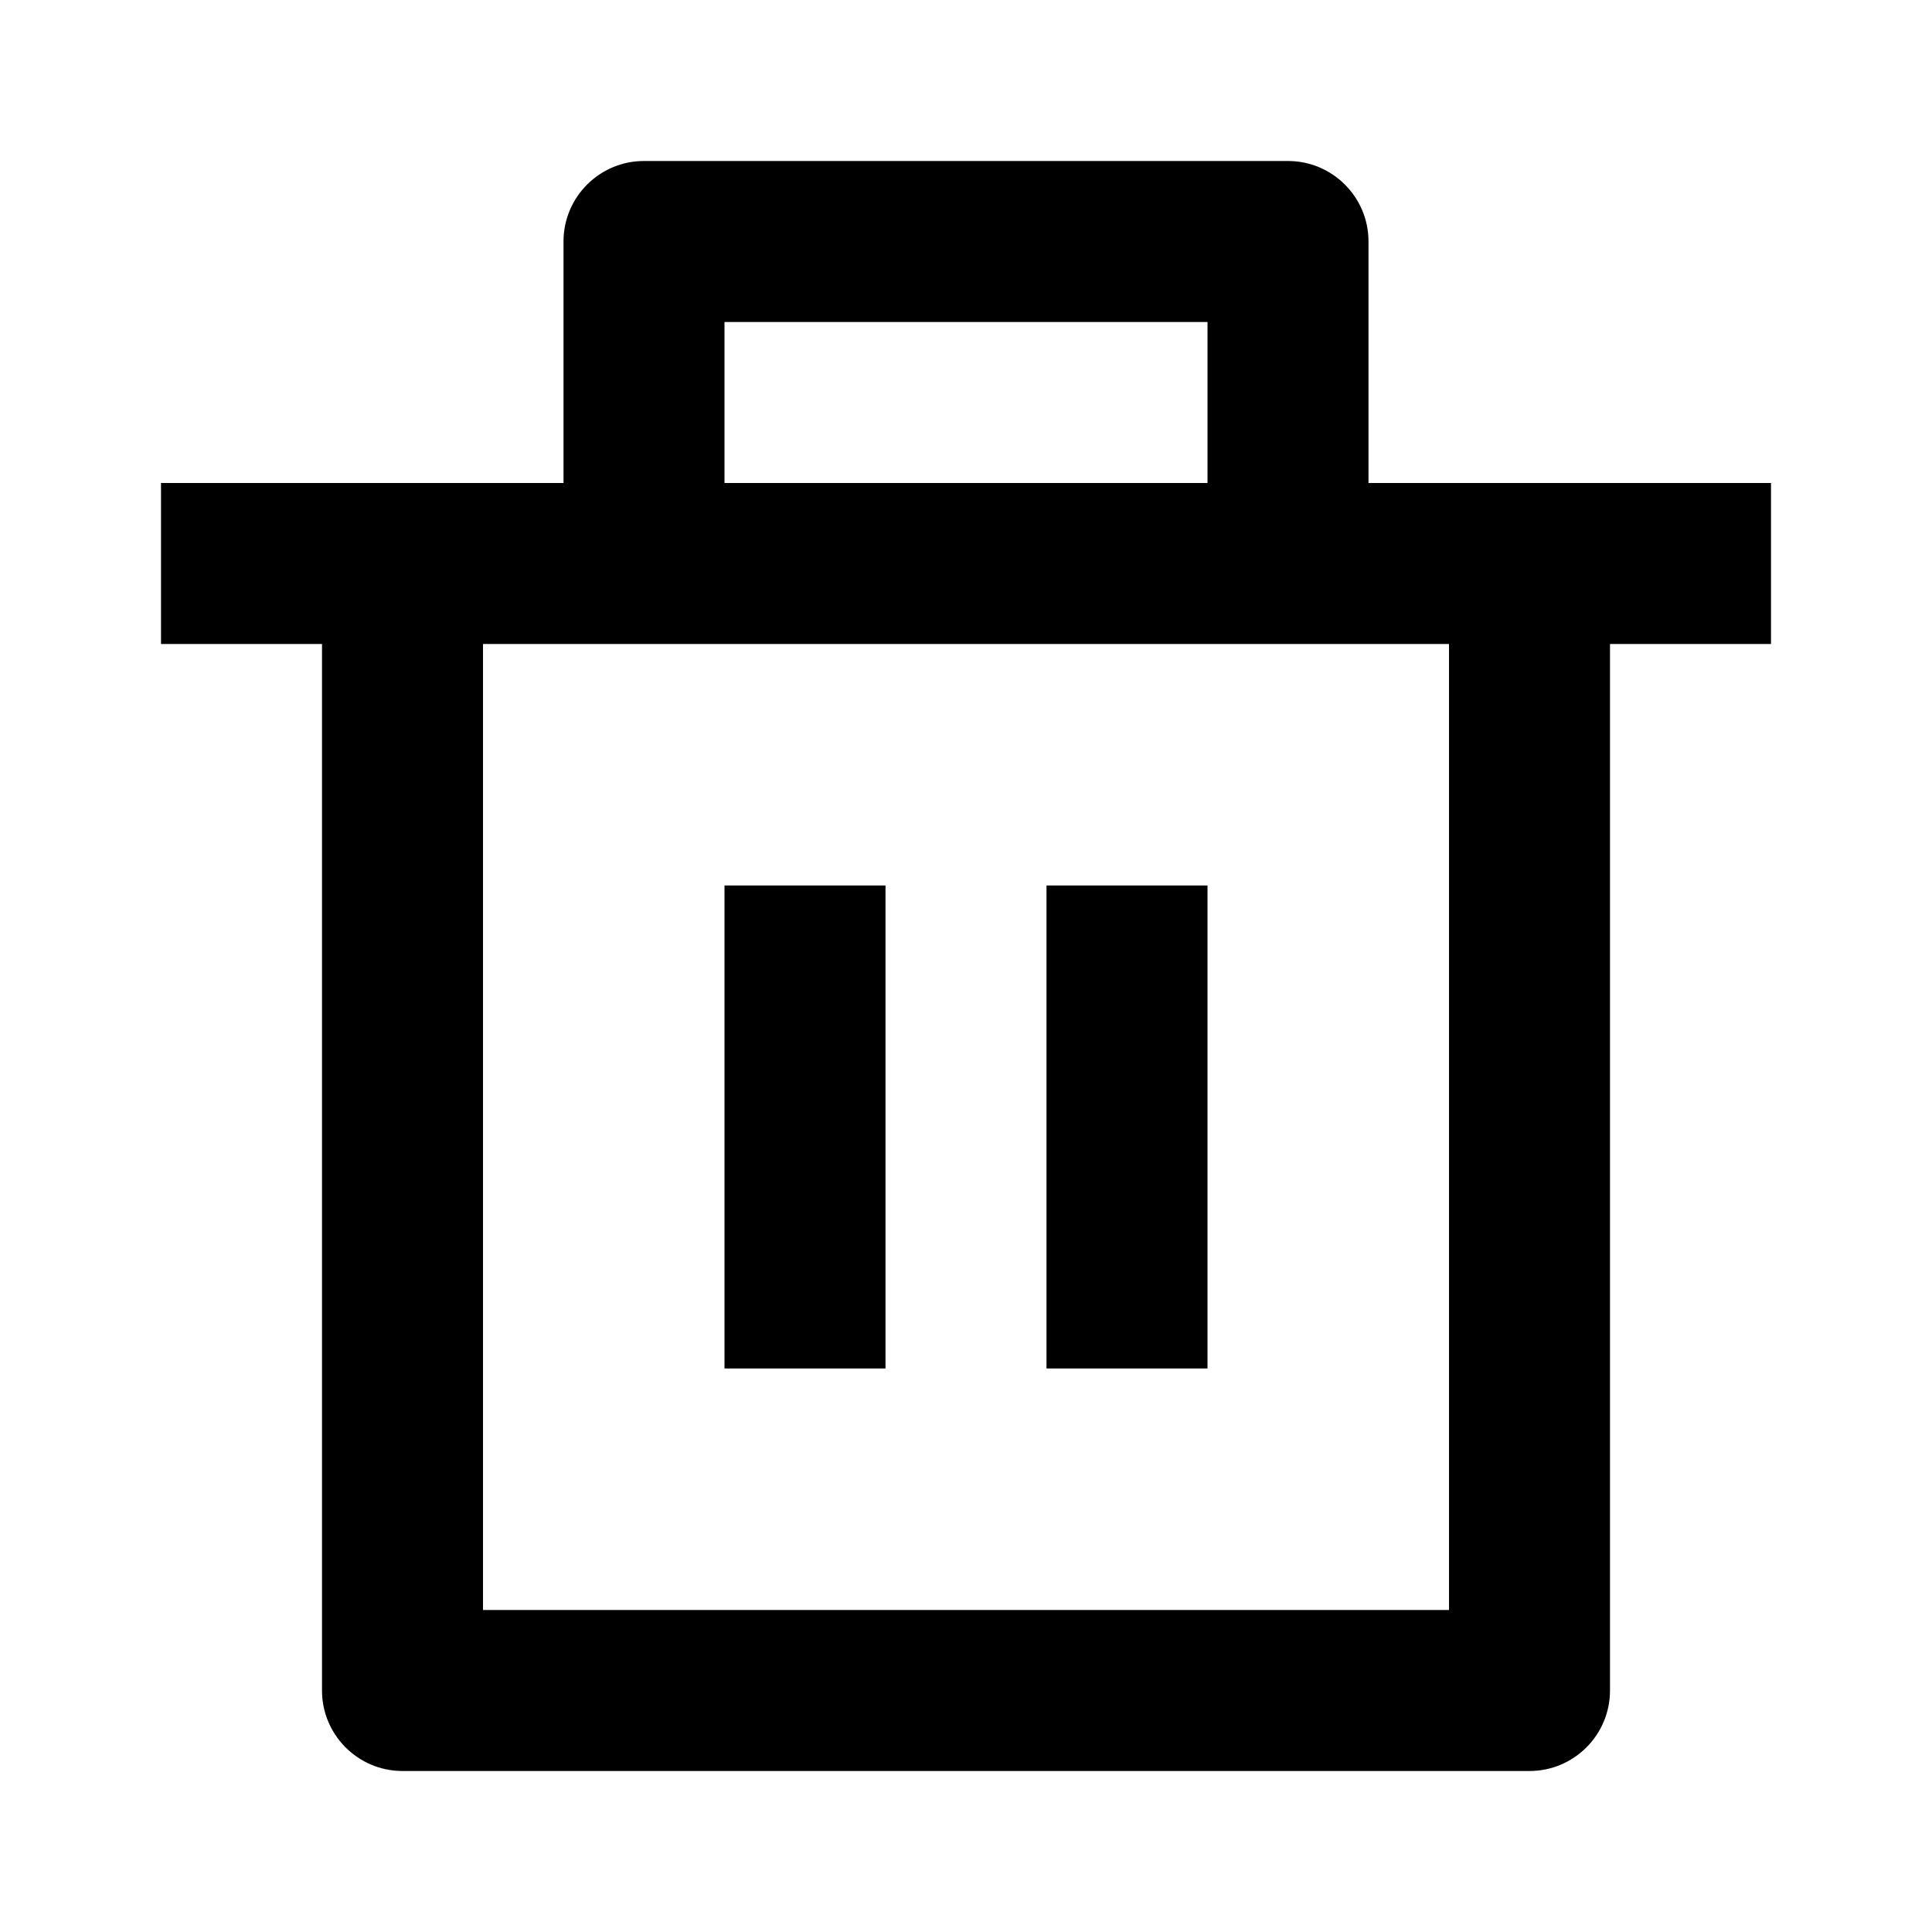
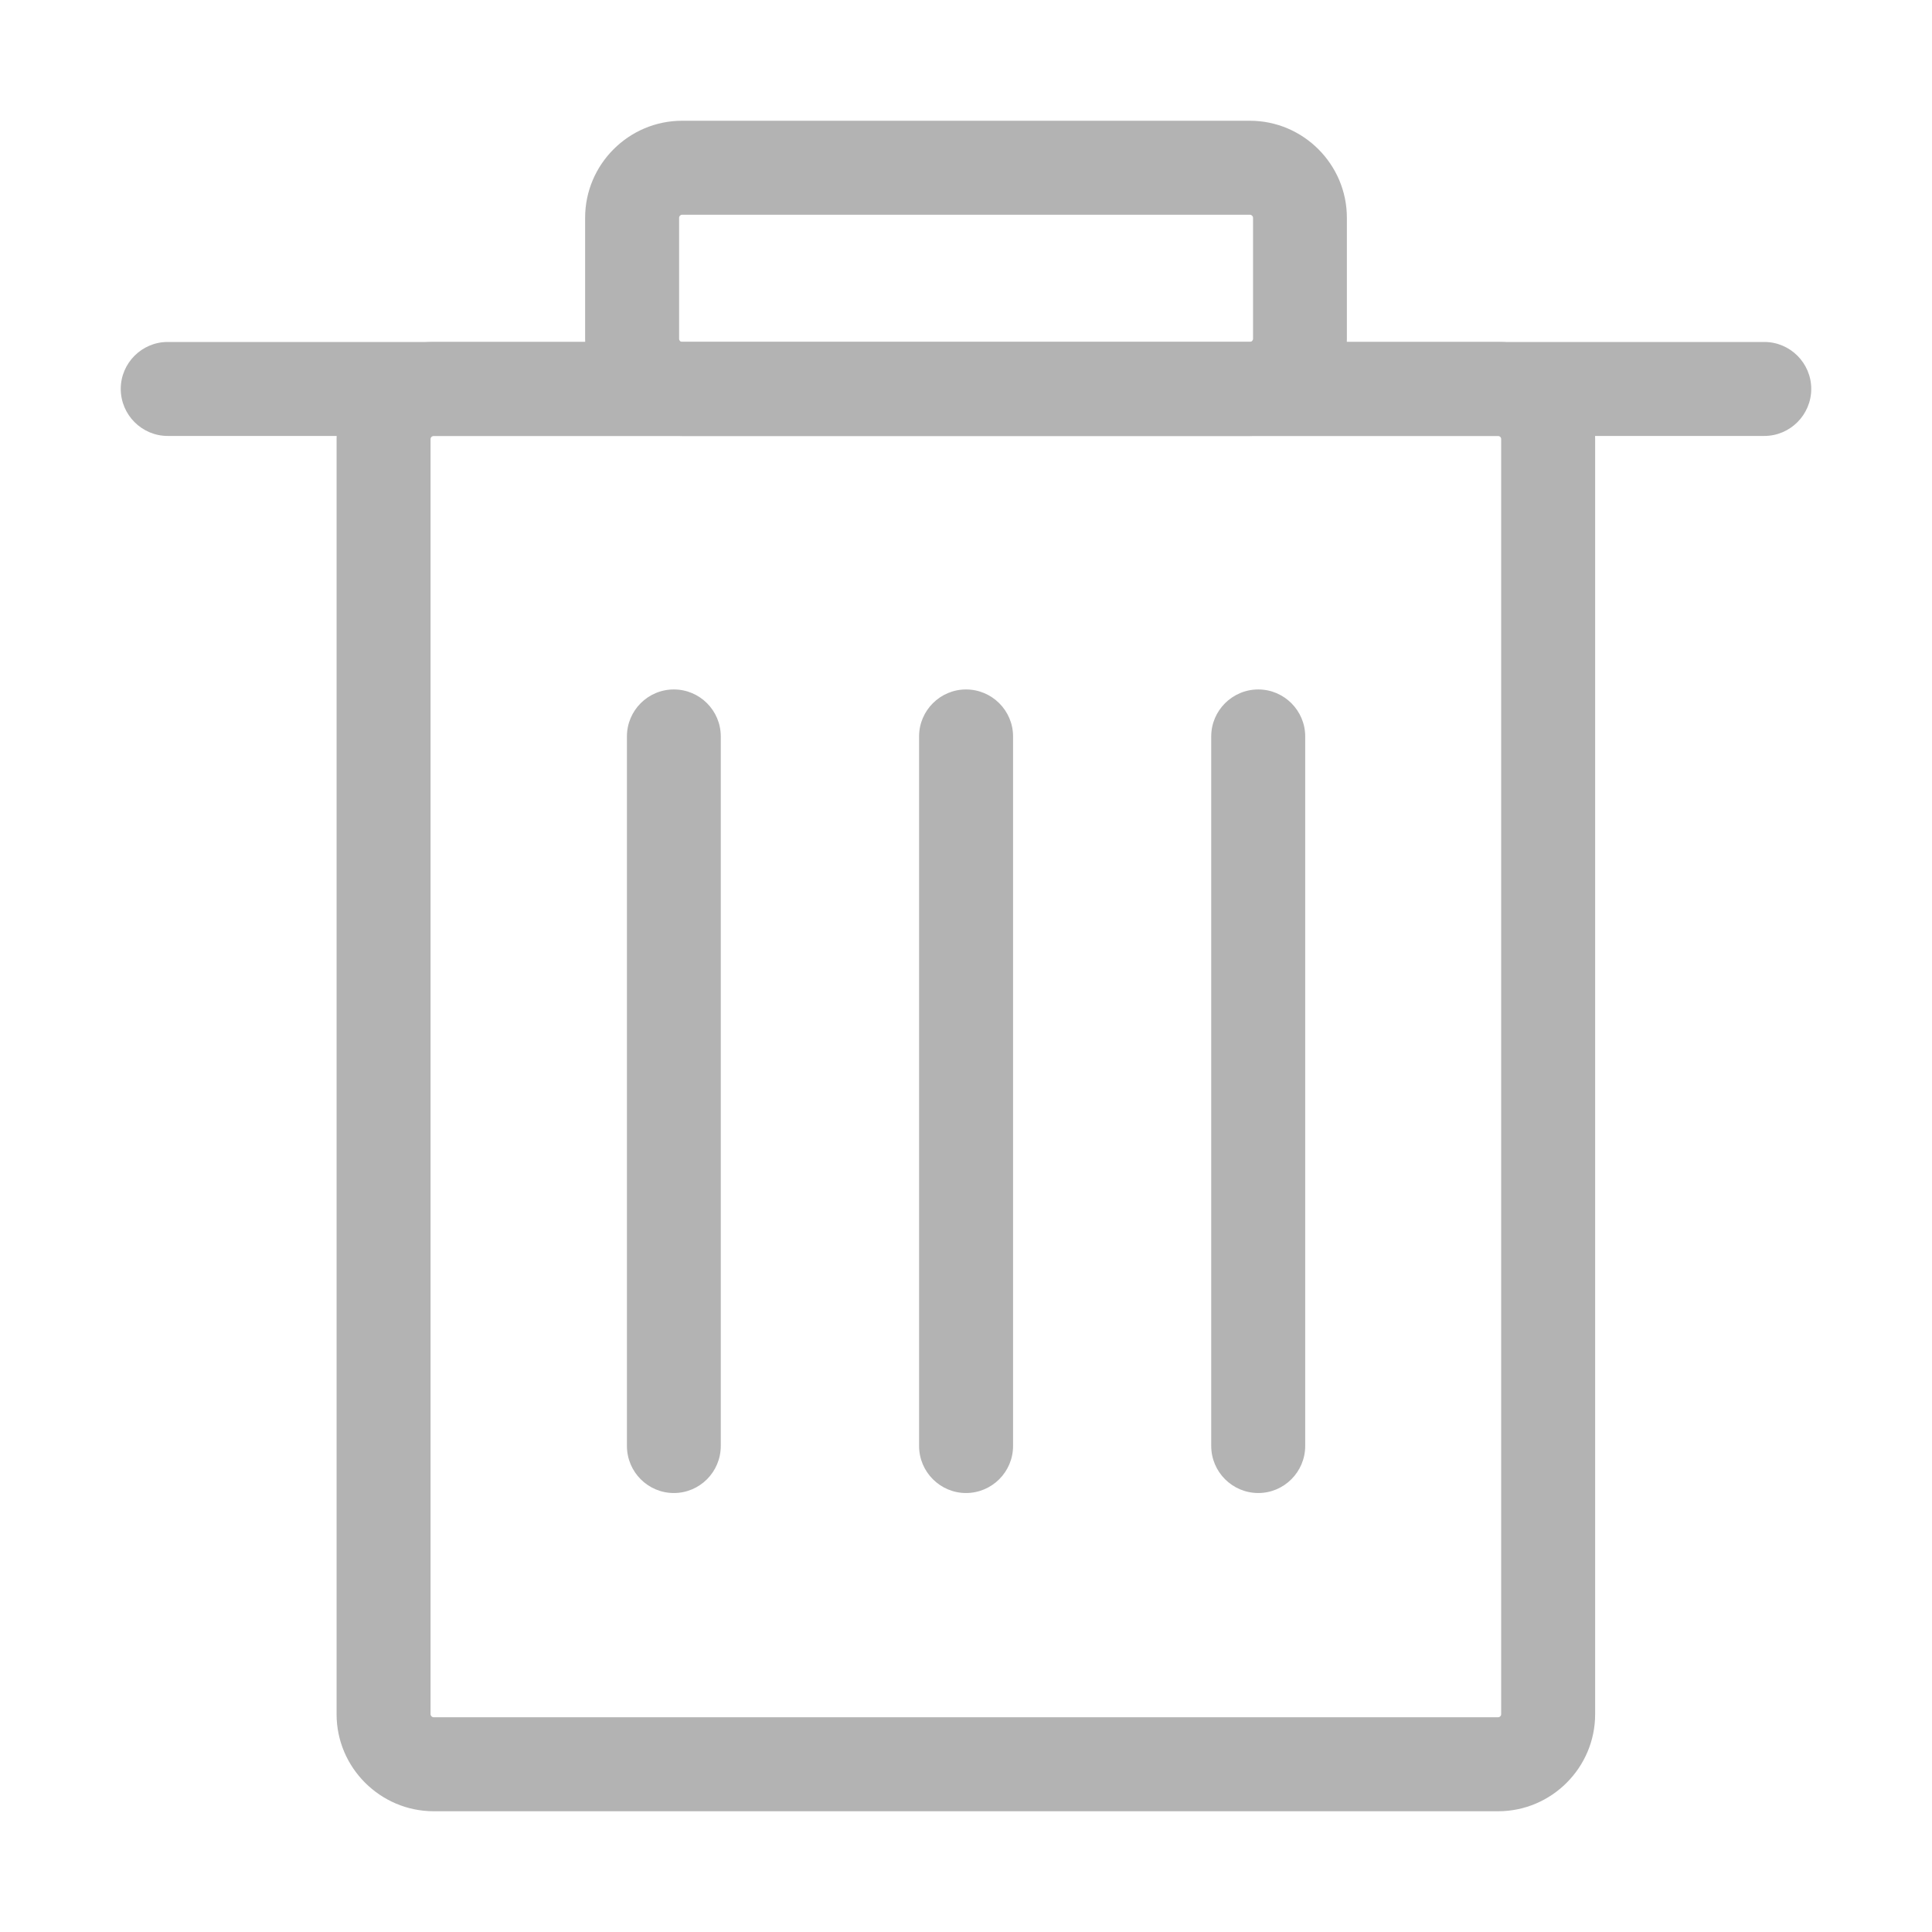
- <svg xmlns="http://www.w3.org/2000/svg" viewBox="0 0 24 24" fill="currentColor">
-   <path d="M17 6H22V8H20V21C20 21.552 19.552 22 19 22H5C4.448 22 4 21.552 4 21V8H2V6H7V3C7 2.448 7.448 2 8 2H16C16.552 2 17 2.448 17 3V6ZM18 8H6V20H18V8ZM9 11H11V17H9V11ZM13 11H15V17H13V11ZM9 4V6H15V4H9Z" />
+ <svg xmlns="http://www.w3.org/2000/svg" width="14" height="14" viewBox="0 0 14 14" fill="none">
+   <g opacity="0.3">
+     <path d="M12.785 3.159L1.215 3.159C1.028 3.159 0.875 3.006 0.875 2.818C0.875 2.631 1.028 2.478 1.215 2.478L12.785 2.478C12.972 2.478 13.125 2.631 13.125 2.818C13.125 3.006 12.972 3.159 12.785 3.159Z" fill="#000000" />
+     <path d="M10.856 13.125L3.143 13.125C2.756 13.125 2.439 12.809 2.439 12.422L2.439 3.181C2.439 2.794 2.756 2.478 3.143 2.478L10.856 2.478C11.243 2.478 11.559 2.794 11.559 3.181L11.559 12.422C11.559 12.809 11.243 13.125 10.856 13.125ZM3.143 3.159C3.131 3.159 3.12 3.169 3.12 3.181L3.12 12.422C3.12 12.434 3.131 12.444 3.143 12.444L10.856 12.444C10.868 12.444 10.878 12.434 10.878 12.422L10.878 3.181C10.878 3.169 10.868 3.159 10.856 3.159L3.143 3.159Z" fill="#000000" />
+     <path d="M9.057 3.159L4.943 3.159C4.556 3.159 4.24 2.843 4.24 2.455L4.24 1.578C4.24 1.191 4.556 0.875 4.943 0.875L9.057 0.875C9.444 0.875 9.76 1.191 9.76 1.578L9.76 2.455C9.76 2.843 9.444 3.159 9.057 3.159ZM4.943 1.556C4.931 1.556 4.921 1.566 4.921 1.578L4.921 2.455C4.921 2.467 4.931 2.478 4.943 2.478L9.057 2.478C9.069 2.478 9.08 2.467 9.08 2.455L9.08 1.578C9.08 1.566 9.069 1.556 9.057 1.556L4.943 1.556ZM4.883 10.819C4.695 10.819 4.543 10.666 4.543 10.478L4.543 5.336C4.543 5.149 4.695 4.996 4.883 4.996C5.071 4.996 5.223 5.149 5.223 5.336L5.223 10.478C5.223 10.666 5.071 10.819 4.883 10.819ZM7 10.819C6.813 10.819 6.66 10.666 6.66 10.478L6.66 5.336C6.66 5.149 6.813 4.996 7 4.996C7.188 4.996 7.341 5.149 7.341 5.336L7.341 10.478C7.341 10.666 7.188 10.819 7 10.819ZM9.118 10.819C8.93 10.819 8.777 10.666 8.777 10.478L8.777 5.336C8.777 5.149 8.93 4.996 9.118 4.996C9.305 4.996 9.458 5.149 9.458 5.336L9.458 10.478C9.458 10.666 9.305 10.819 9.118 10.819Z" fill="#000000" />
+   </g>
</svg>
